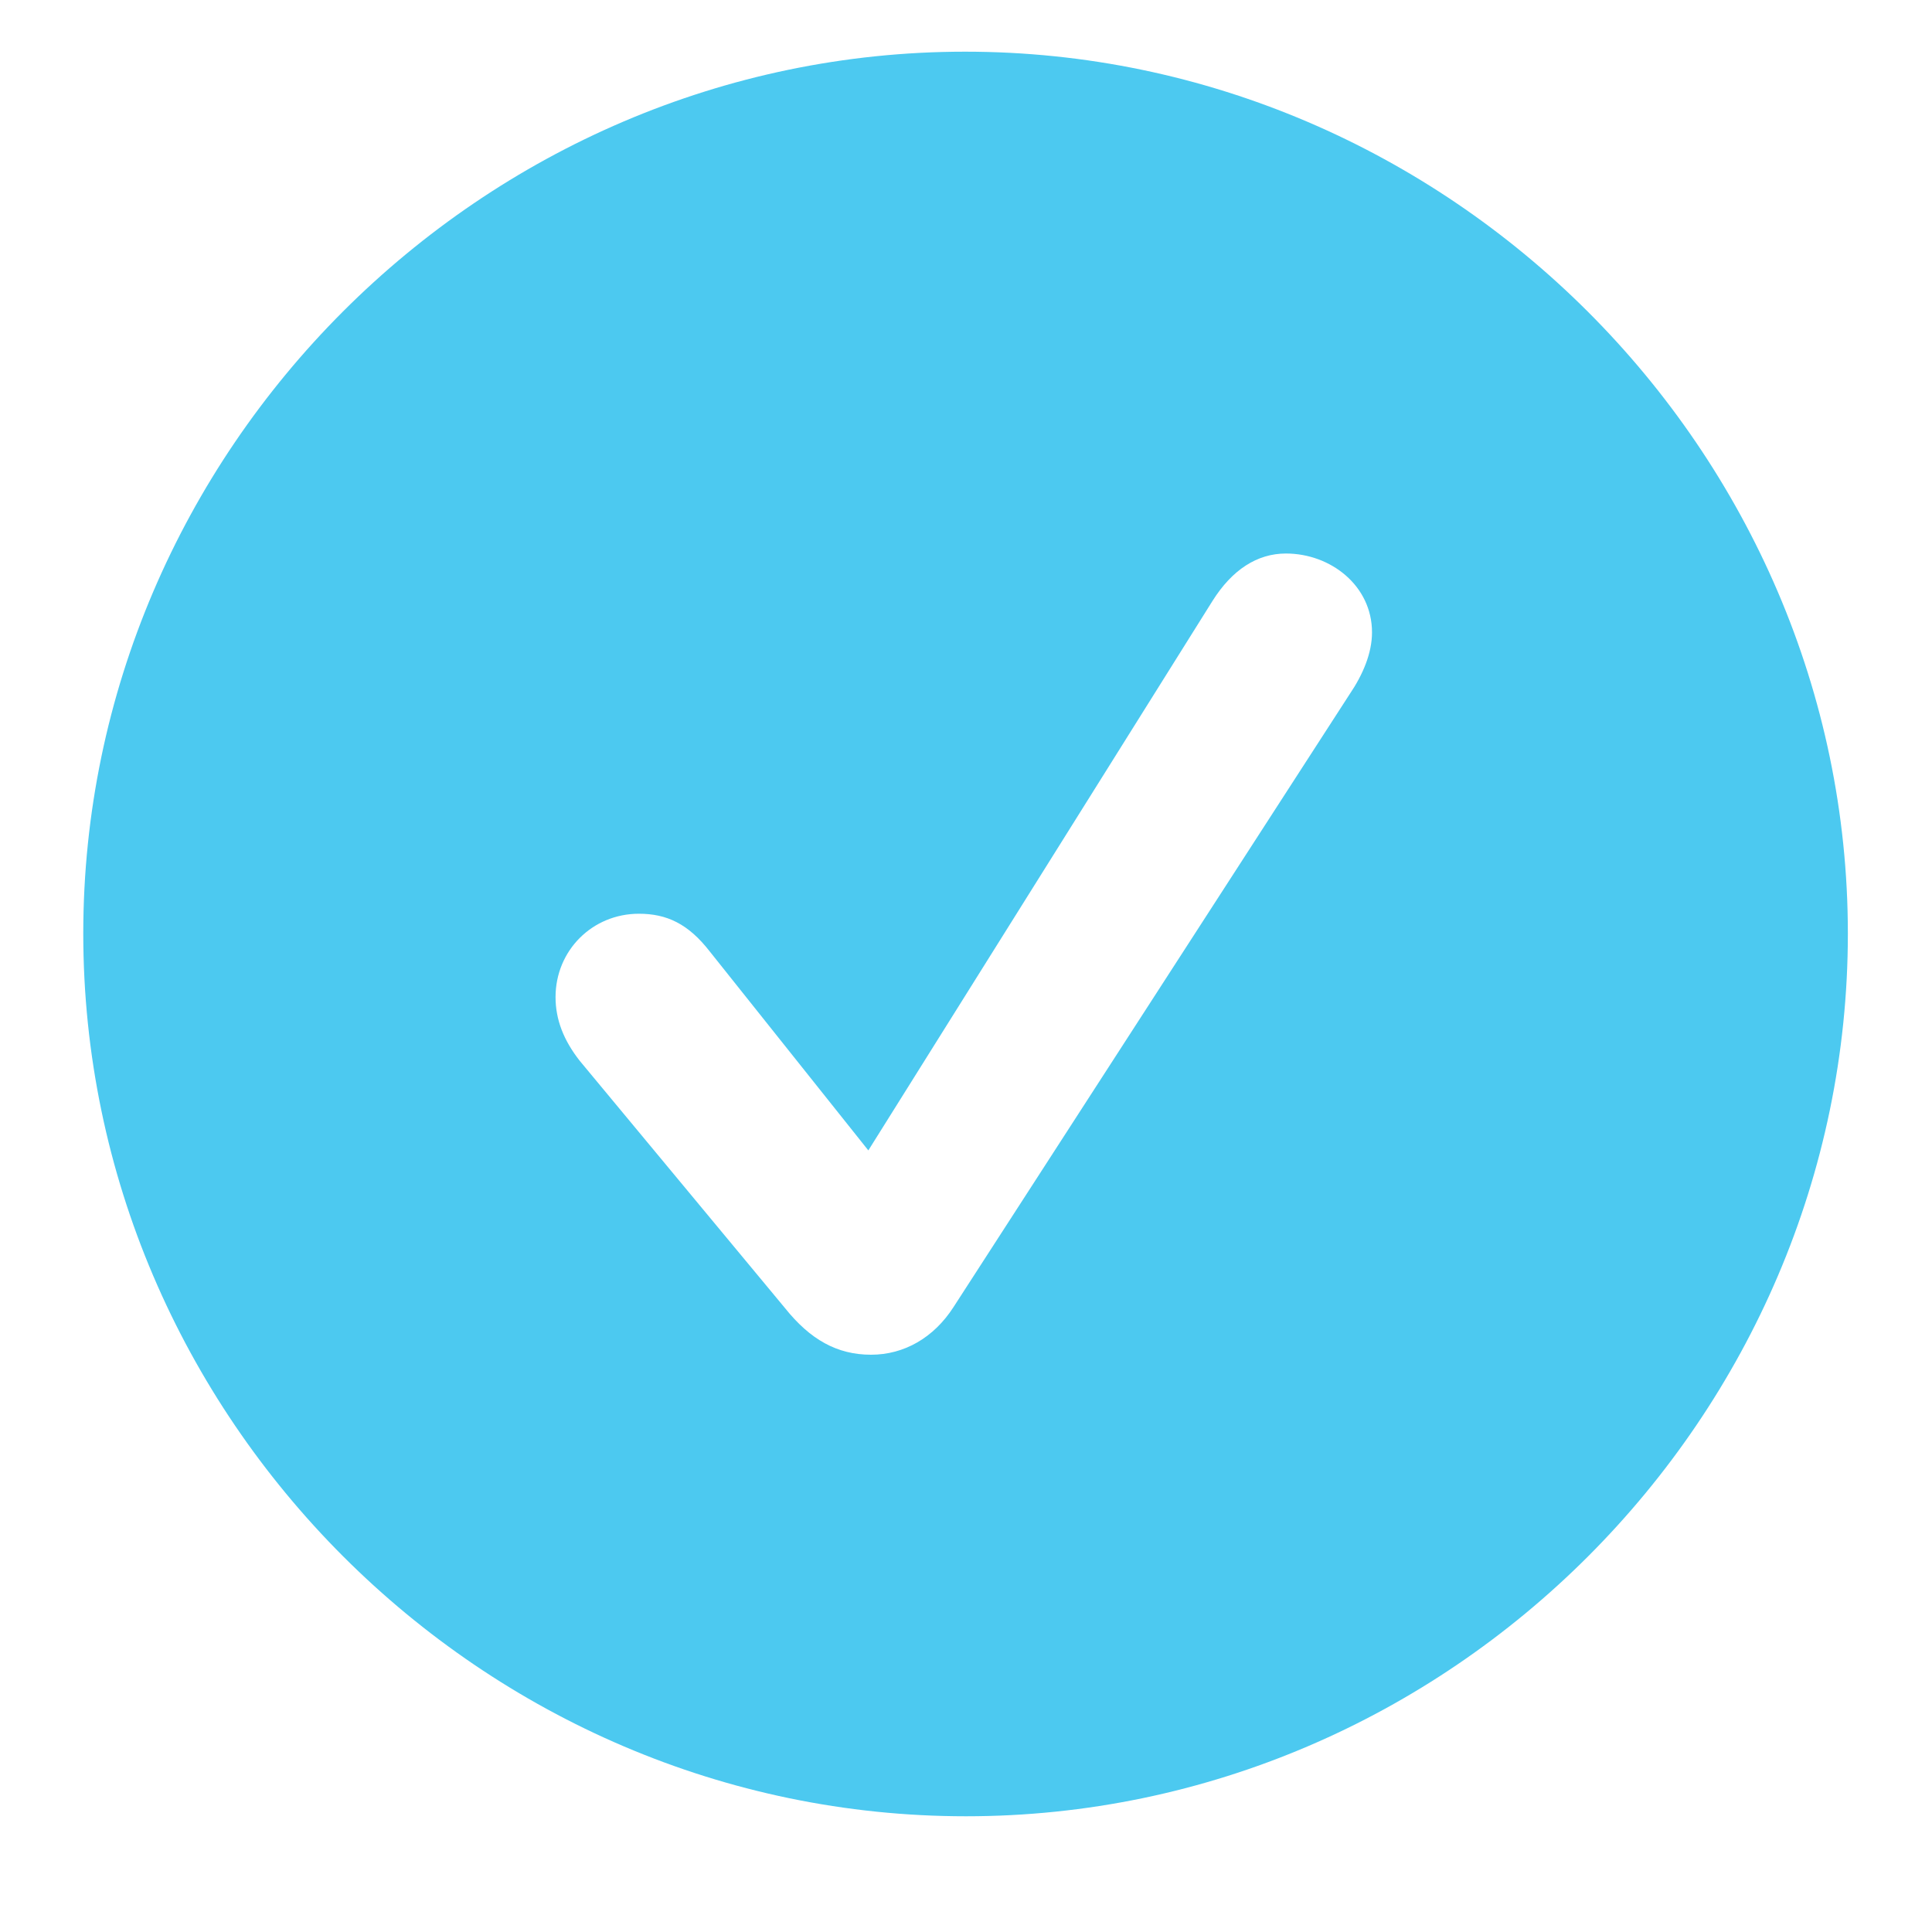
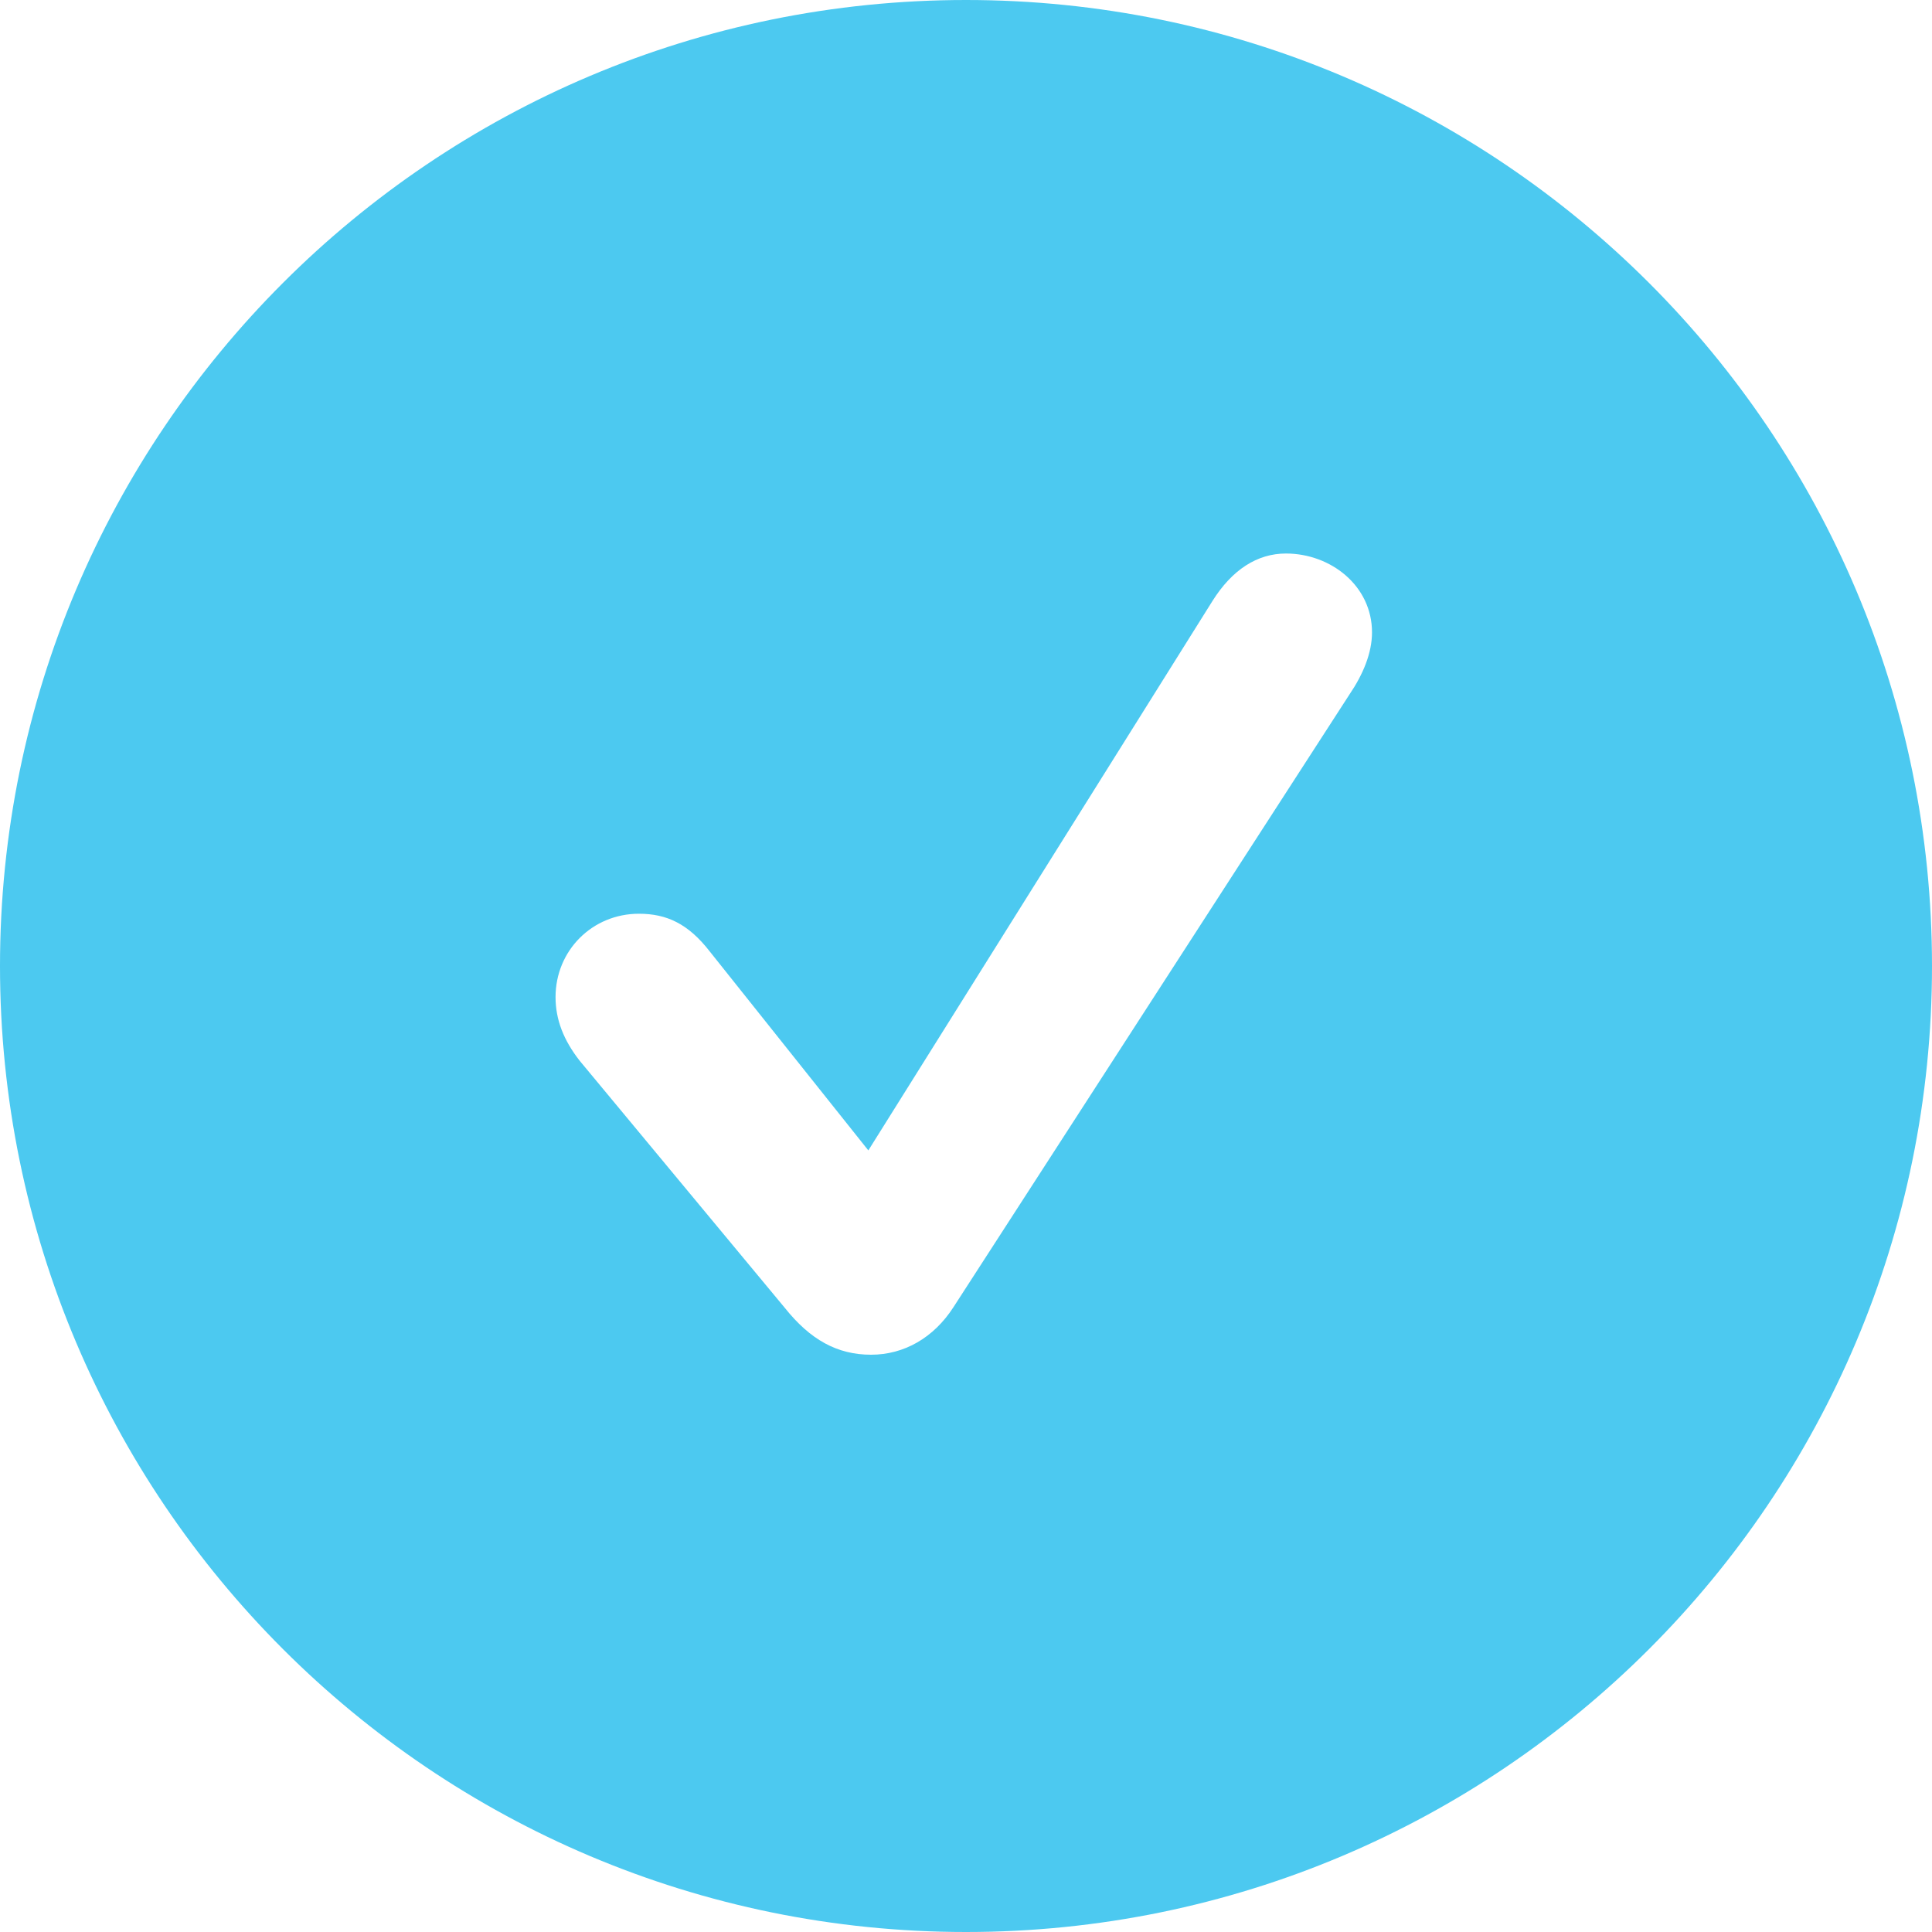
<svg xmlns="http://www.w3.org/2000/svg" width="20" height="20" viewBox="0 0 20 20" fill="none">
  <path d="M10 18.802C15.001 18.802 19.129 14.673 19.129 9.664C19.129 4.663 14.991 0.535 9.991 0.535C4.99 0.535 0.862 4.663 0.862 9.664C0.862 14.673 4.99 18.802 10 18.802ZM9.017 14.024C8.664 14.024 8.386 13.866 8.126 13.541L6.001 10.981C5.834 10.768 5.751 10.554 5.751 10.322C5.751 9.84 6.131 9.459 6.614 9.459C6.901 9.459 7.124 9.562 7.347 9.849L8.989 11.909L12.551 6.222C12.755 5.897 13.015 5.73 13.312 5.73C13.776 5.73 14.203 6.064 14.203 6.546C14.203 6.76 14.11 6.982 13.971 7.187L9.87 13.532C9.666 13.848 9.36 14.024 9.017 14.024Z" fill="#4CC9F0" />
+   <circle cx="10" cy="10" r="8.75" stroke="#4CC9F0" stroke-width="2.5" />
</svg>
